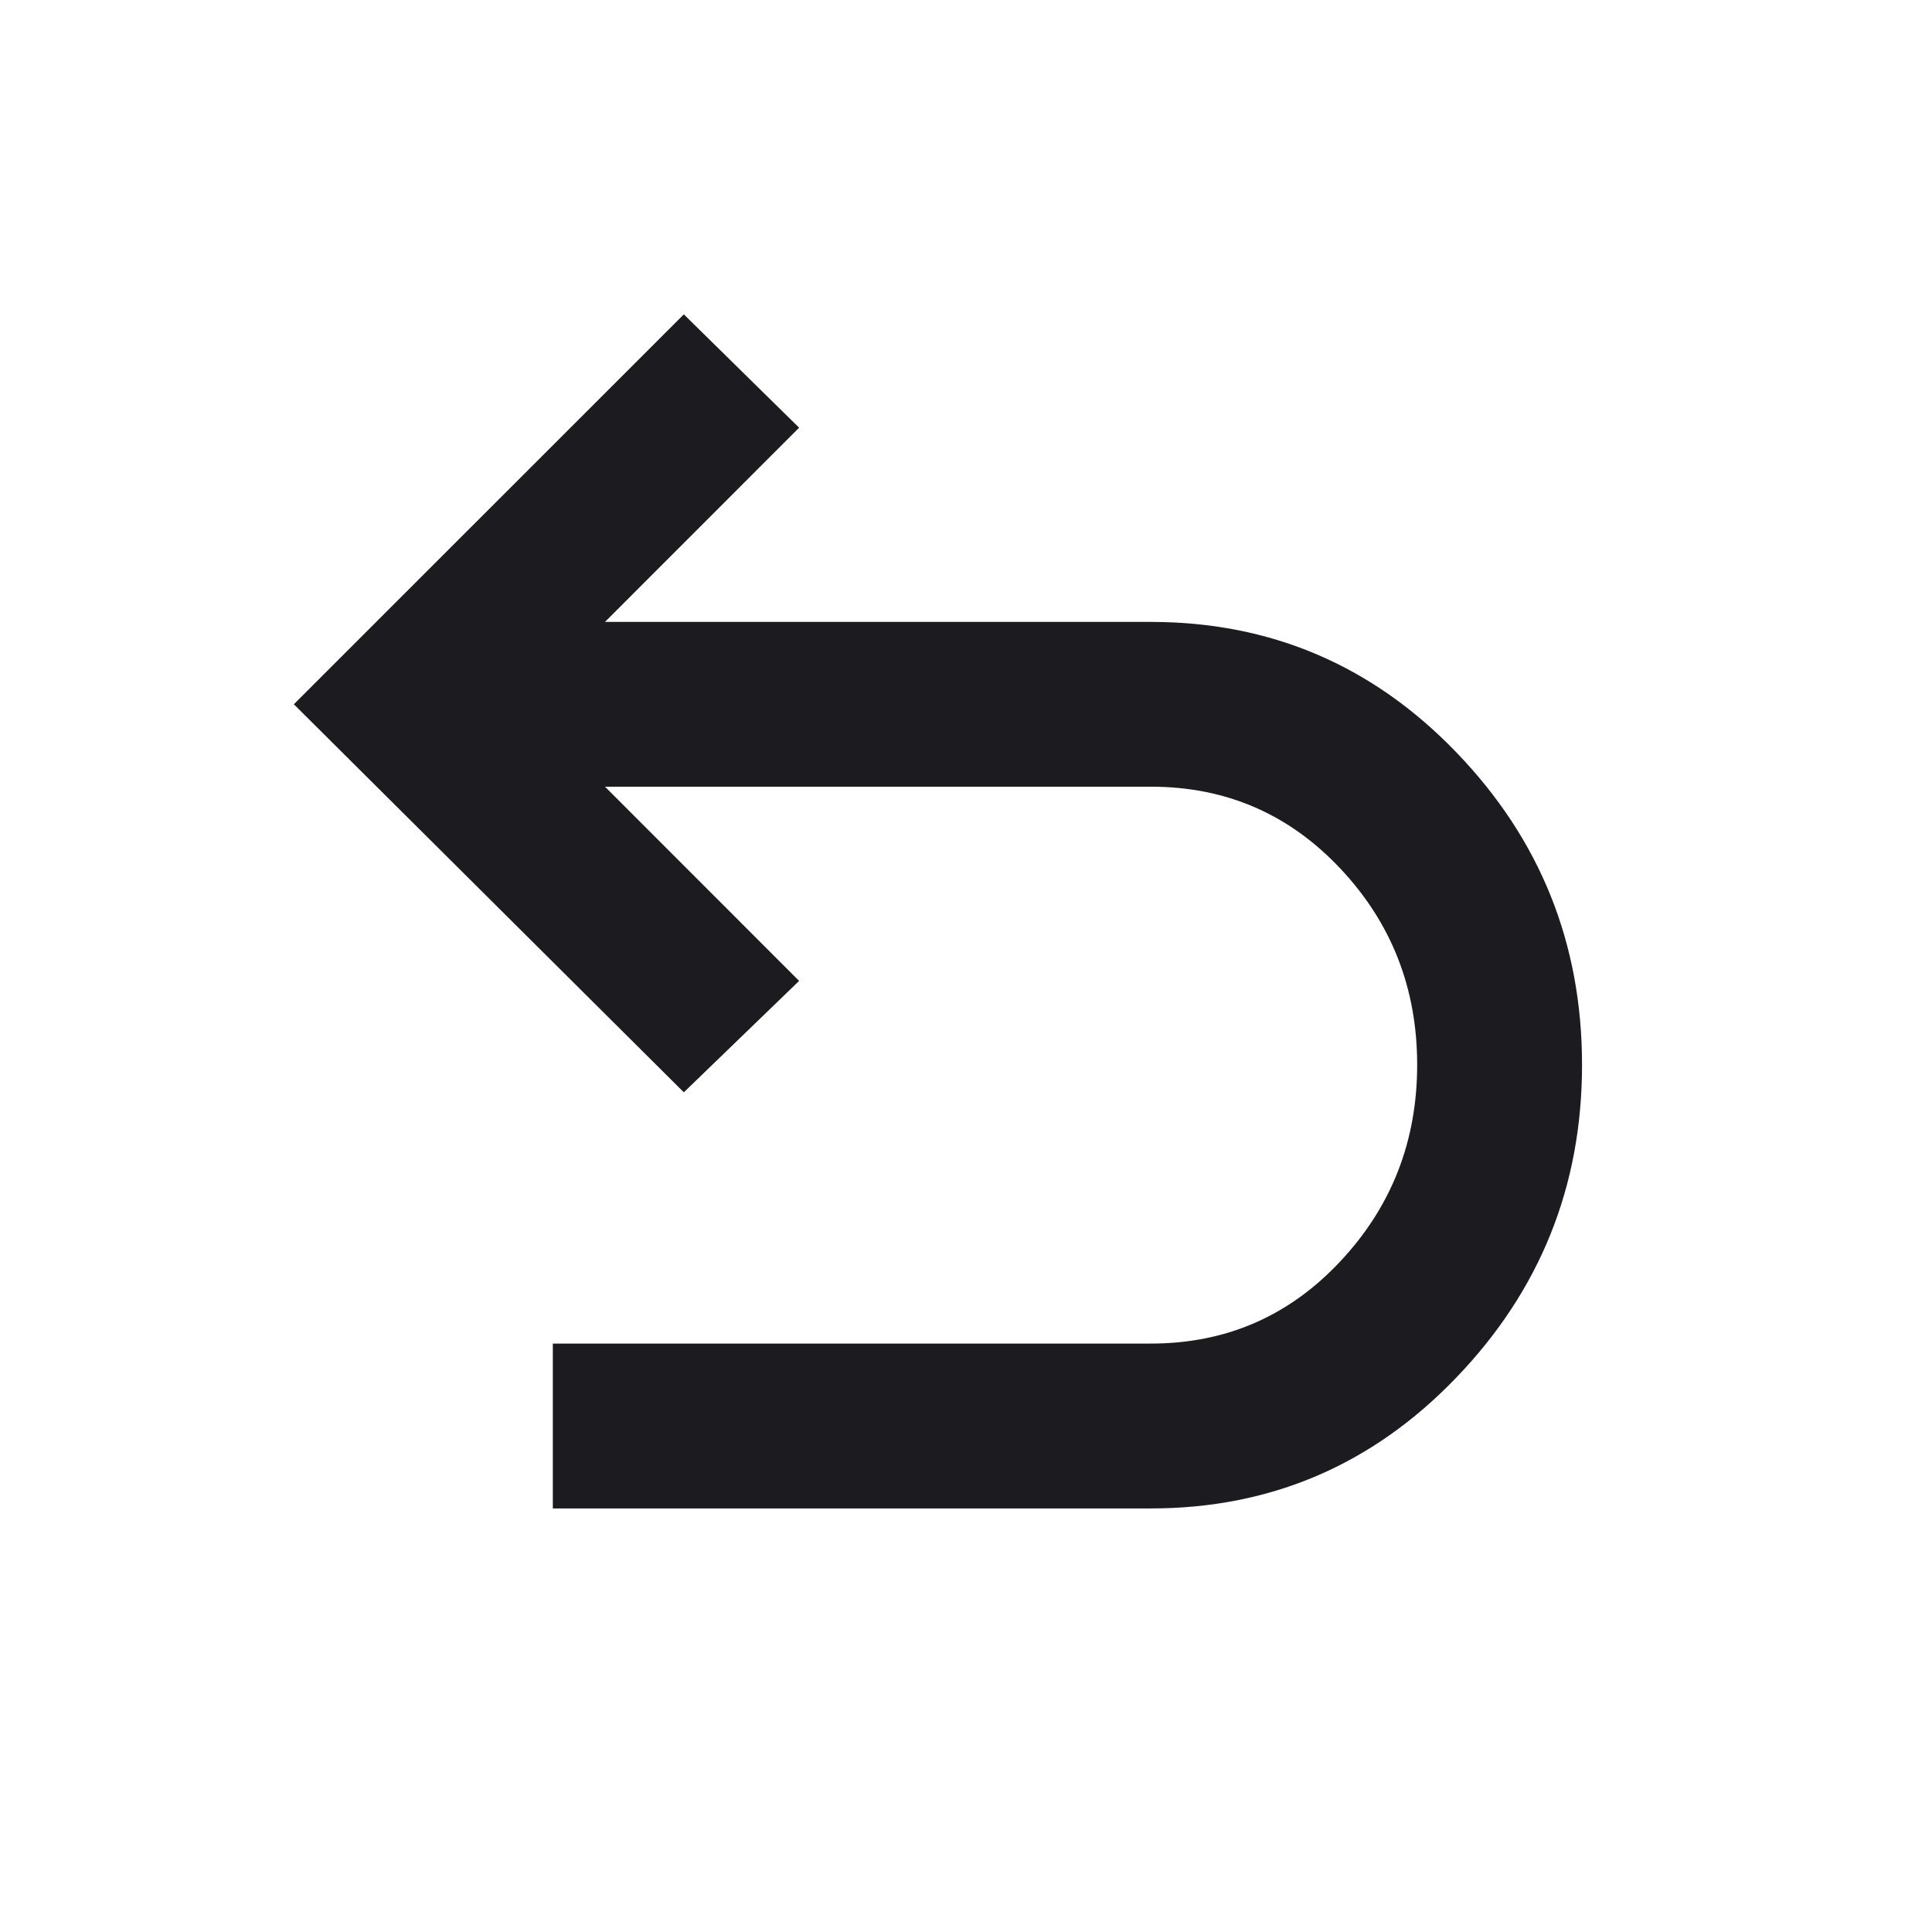
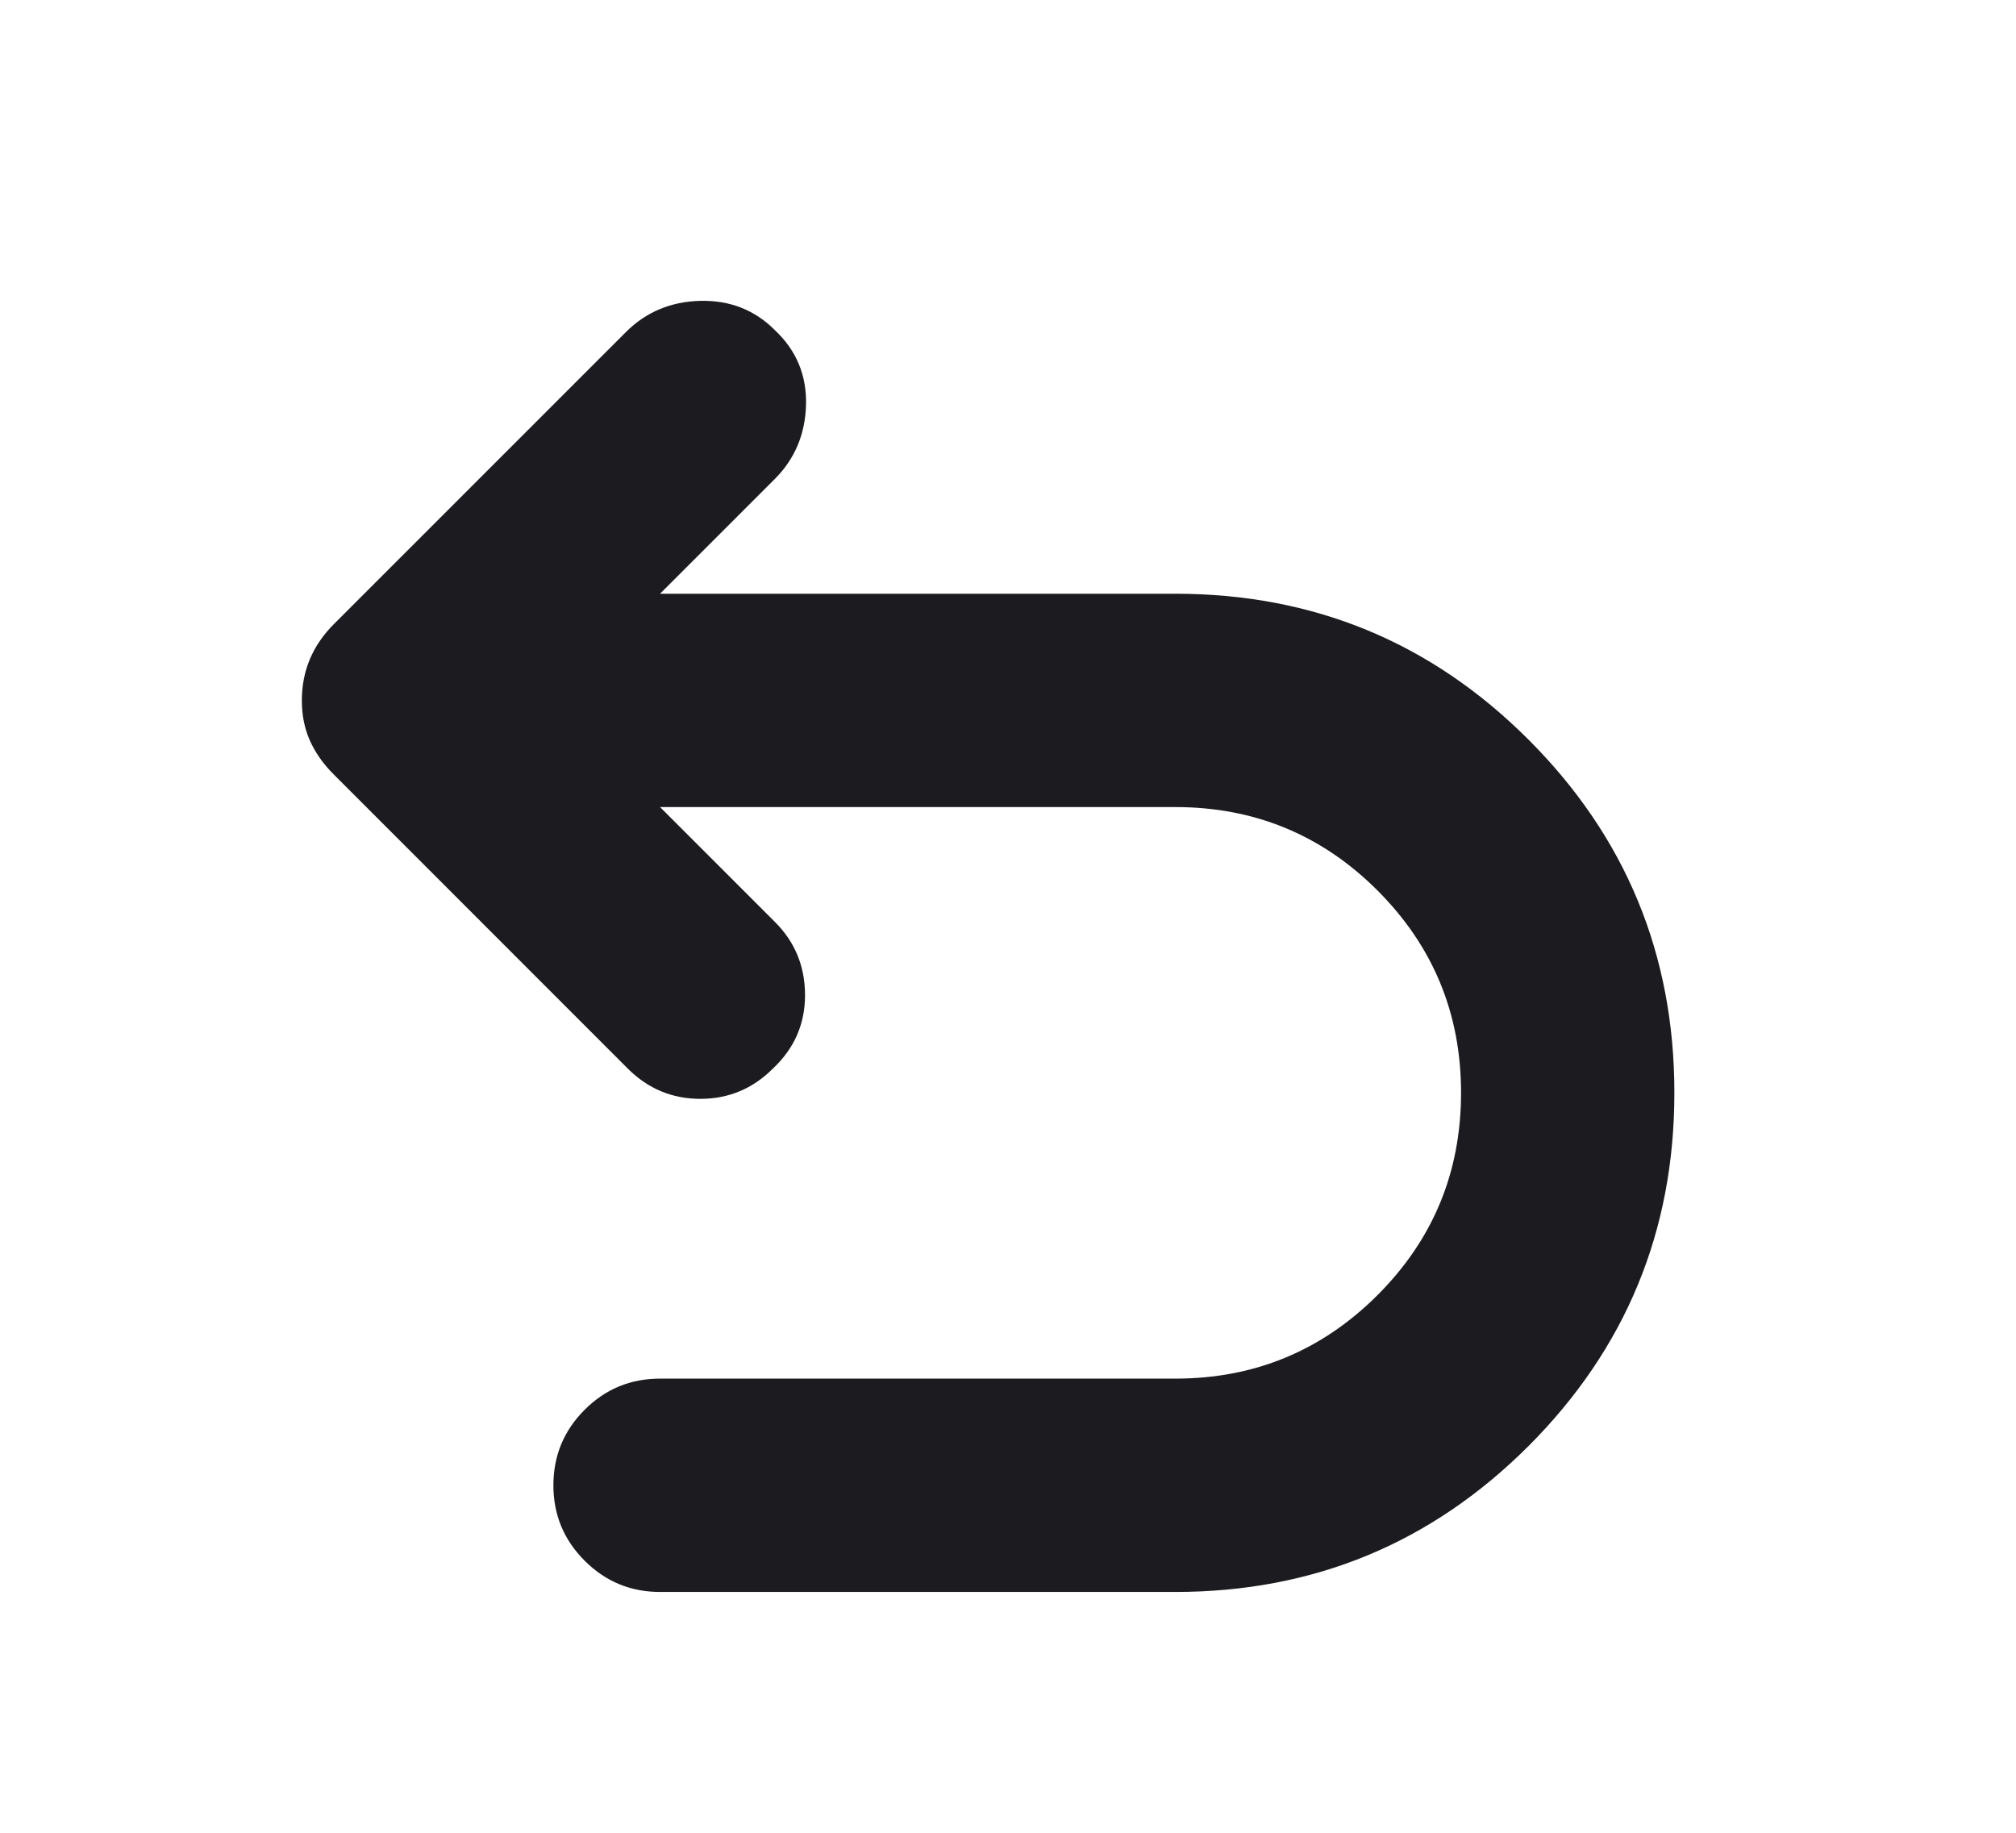
- <svg xmlns="http://www.w3.org/2000/svg" width="21" height="21" viewBox="0 0 21 21" fill="none">
-   <mask id="mask0_199_61" style="mask-type:alpha" maskUnits="userSpaceOnUse" x="0" y="0" width="21" height="21">
-     <rect x="0.111" y="0.333" width="20" height="20" fill="#D9D9D9" />
+ <svg xmlns="http://www.w3.org/2000/svg" width="22" height="20" viewBox="0 0 22 20" fill="none">
+   <mask id="mask0_234_299" style="mask-type:alpha" maskUnits="userSpaceOnUse" x="0" y="0" width="22" height="22">
+     <rect width="21.083" height="21.083" fill="#D9D9D9" />
  </mask>
-   <g mask="url(#mask0_199_61)">
-     <path d="M6.009 16.396V14.604H12.51C13.324 14.604 14.01 14.307 14.568 13.711C15.126 13.116 15.404 12.404 15.404 11.574C15.404 10.744 15.126 10.032 14.568 9.44C14.01 8.847 13.324 8.551 12.51 8.551H6.576L8.686 10.662L7.433 11.873L3.194 7.655L7.433 3.417L8.686 4.649L6.576 6.76H12.51C13.812 6.76 14.919 7.232 15.83 8.178C16.741 9.123 17.196 10.255 17.196 11.574C17.196 12.892 16.741 14.025 15.83 14.973C14.919 15.922 13.812 16.396 12.51 16.396H6.009Z" fill="#1C1B1F" />
+   <g mask="url(#mask0_234_299)">
+     <path d="M7.203 17.372C6.881 17.372 6.607 17.258 6.38 17.031C6.153 16.804 6.039 16.53 6.039 16.208C6.039 15.886 6.153 15.611 6.38 15.384C6.607 15.157 6.881 15.044 7.203 15.044H12.826C13.689 15.044 14.425 14.74 15.033 14.132C15.64 13.525 15.944 12.789 15.944 11.925C15.944 11.061 15.64 10.326 15.033 9.718C14.425 9.11 13.689 8.807 12.826 8.807H7.203L8.455 10.059C8.675 10.278 8.785 10.545 8.785 10.86C8.785 11.175 8.668 11.442 8.433 11.662C8.214 11.881 7.95 11.991 7.643 11.991C7.335 11.991 7.072 11.881 6.852 11.662L3.646 8.455C3.528 8.338 3.441 8.214 3.382 8.082C3.323 7.95 3.294 7.804 3.294 7.643C3.294 7.482 3.323 7.332 3.382 7.192C3.441 7.053 3.528 6.925 3.646 6.808L6.83 3.624C7.05 3.404 7.321 3.291 7.643 3.283C7.965 3.276 8.236 3.382 8.455 3.602C8.689 3.821 8.803 4.092 8.796 4.414C8.788 4.736 8.675 5.007 8.455 5.227L7.203 6.479H12.826C14.334 6.479 15.618 7.009 16.68 8.071C17.741 9.132 18.272 10.417 18.272 11.925C18.272 13.433 17.741 14.718 16.68 15.78C15.618 16.841 14.334 17.372 12.826 17.372H7.203Z" fill="#1C1B1F" />
  </g>
</svg>
